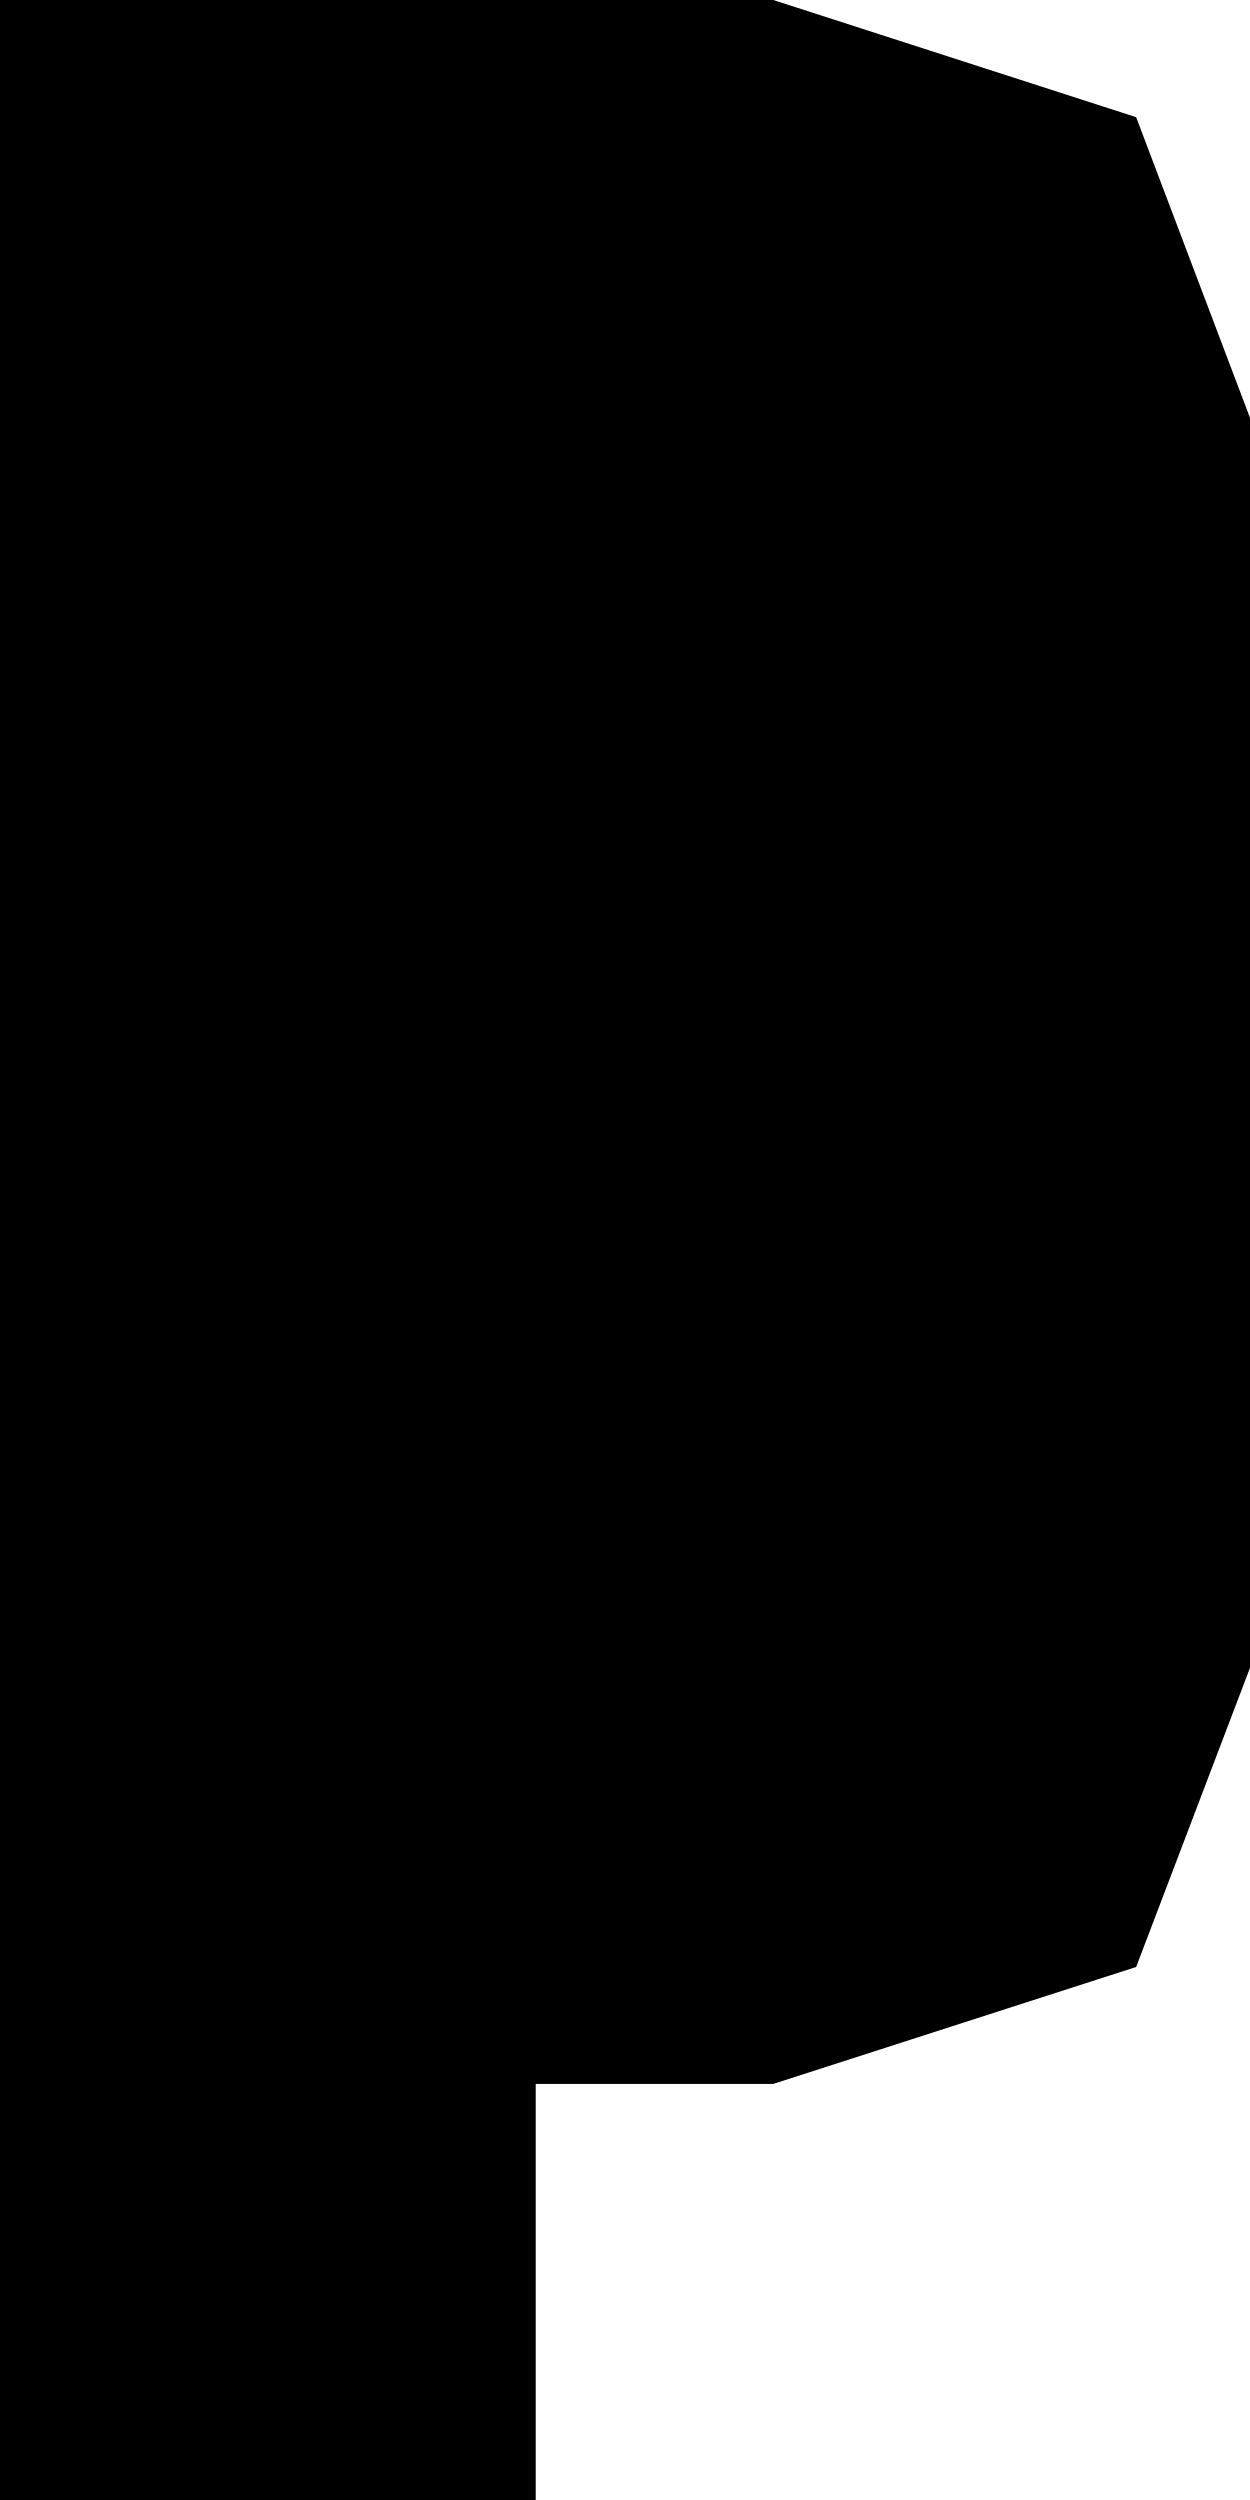
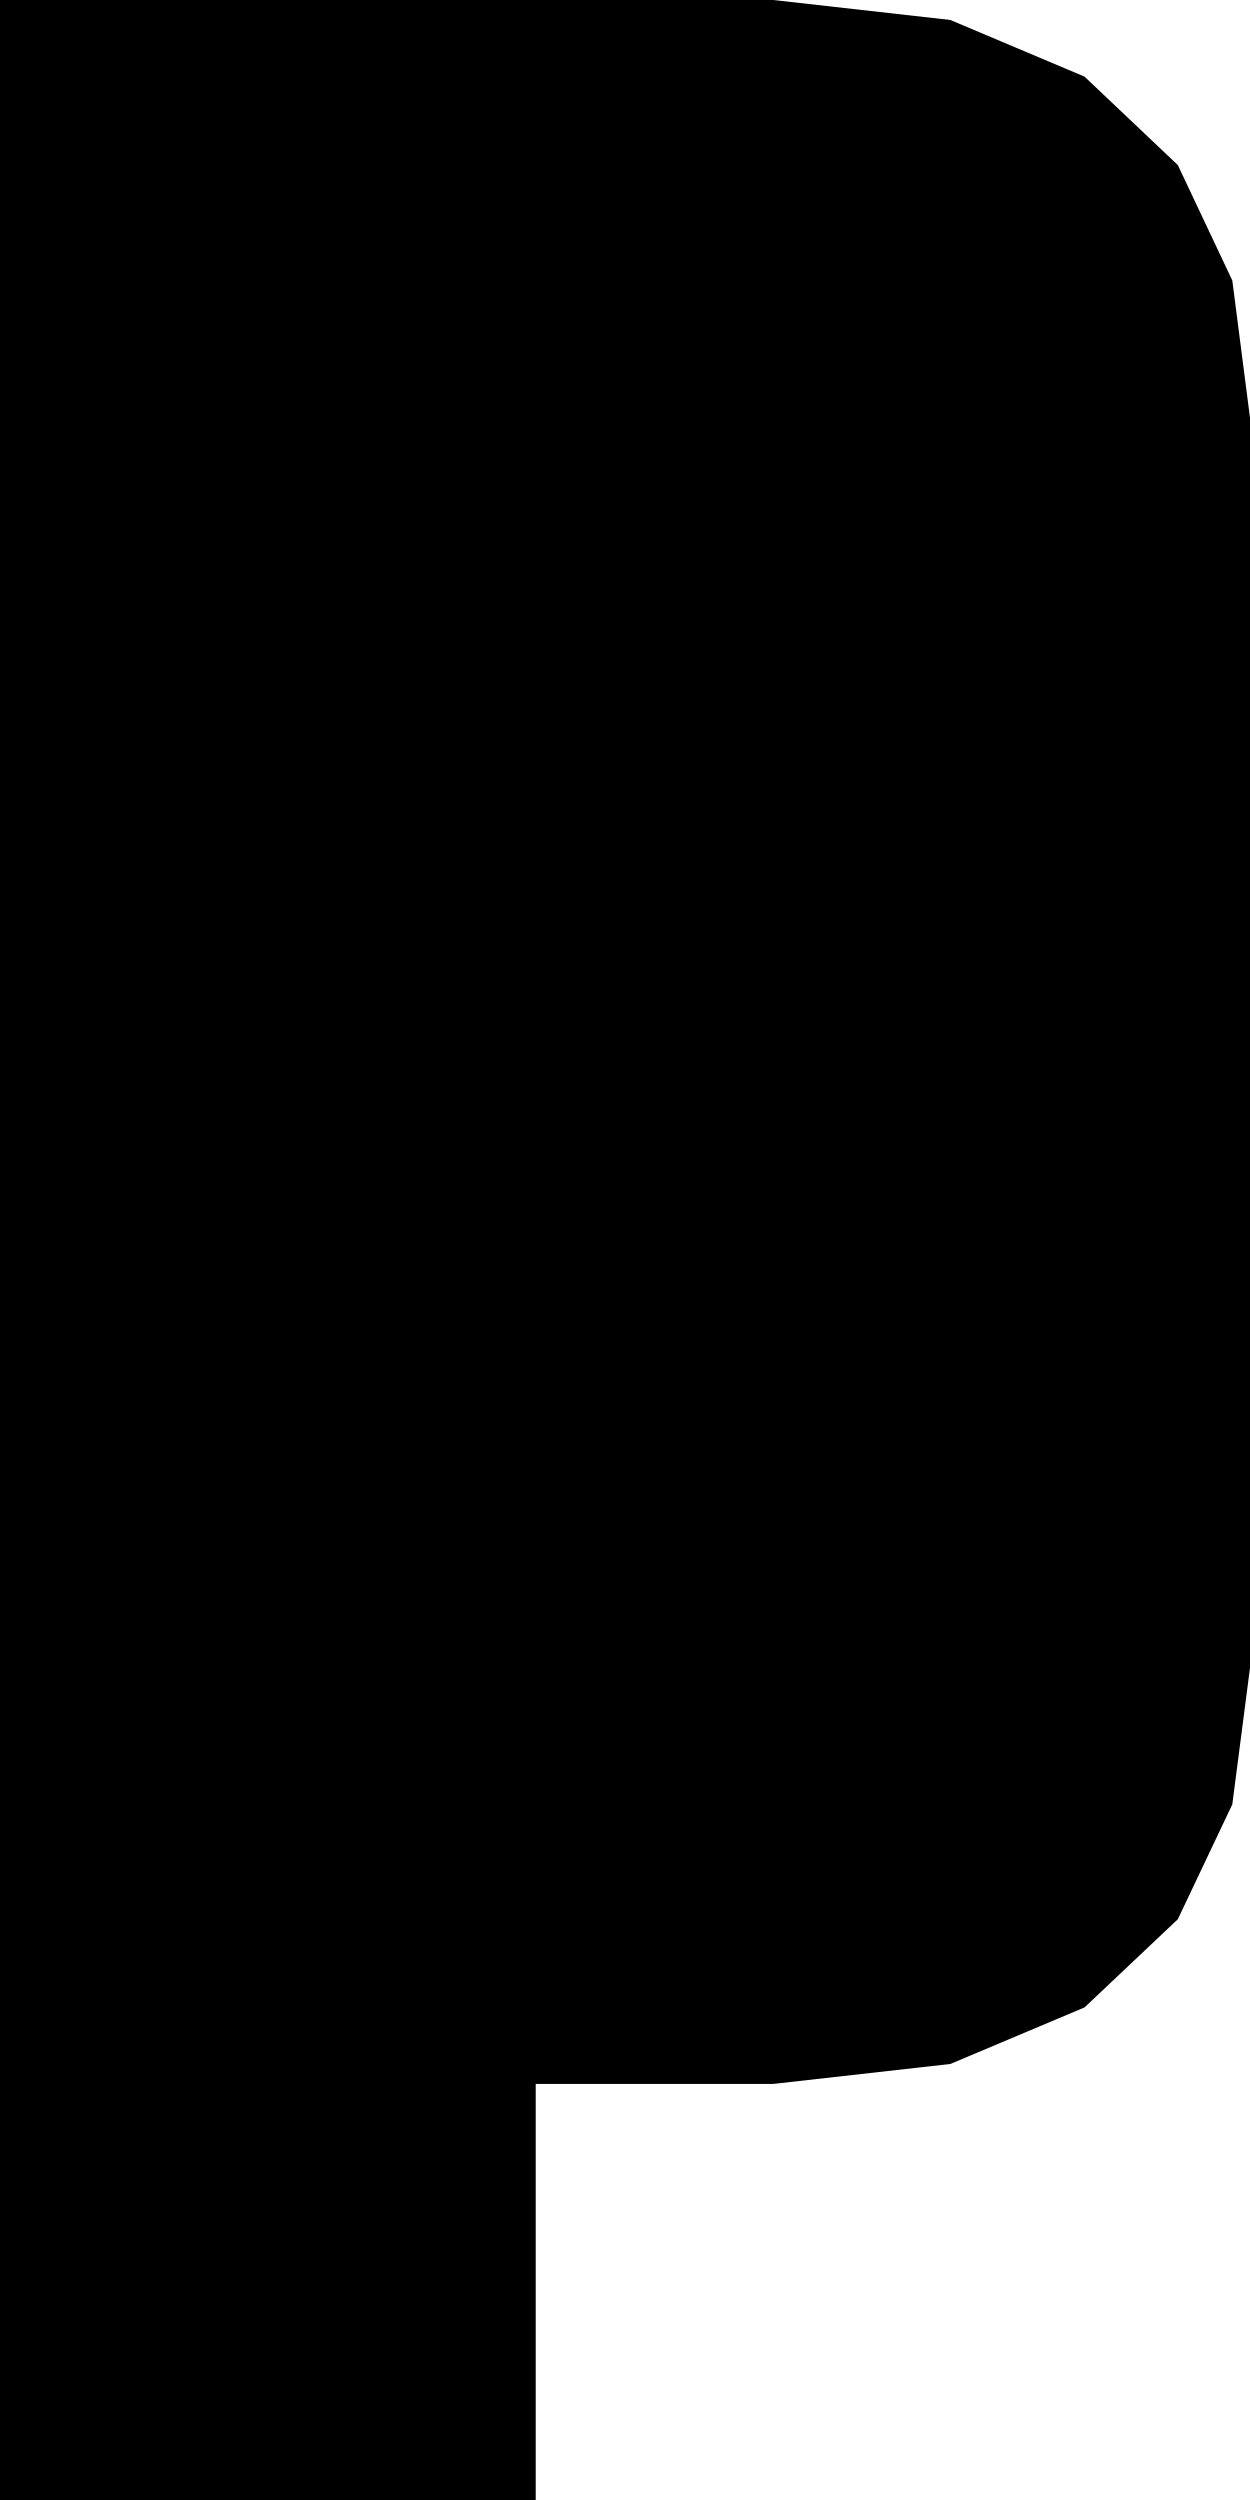
<svg xmlns="http://www.w3.org/2000/svg" viewBox="-40.8 -190.4 190.4 380.8">
-   <polygon points="-40.8,0 -40.8,-190.4 0,-190.4 76.976,-190.4 132.26,-172.55 149.6,-126.752 149.6,63.648 132.26,109.208 76.976,127.024 40.8,127.024 40.8,127.024 40.8,190.4 0,190.4 -40.8,190.4" />
+   <polygon points="-40.8,0 -40.8,-190.4 0,-190.4 76.976,-190.4 103.956,-187.358 124.395,-178.728 138.607,-165.254 146.904,-147.681 149.6,-126.752 149.6,63.648 146.904,84.444 138.607,101.937 124.395,115.369 103.956,123.984 76.976,127.024 40.8,127.024 40.8,127.024 40.8,190.4 0,190.4 -40.8,190.4" />
</svg>
